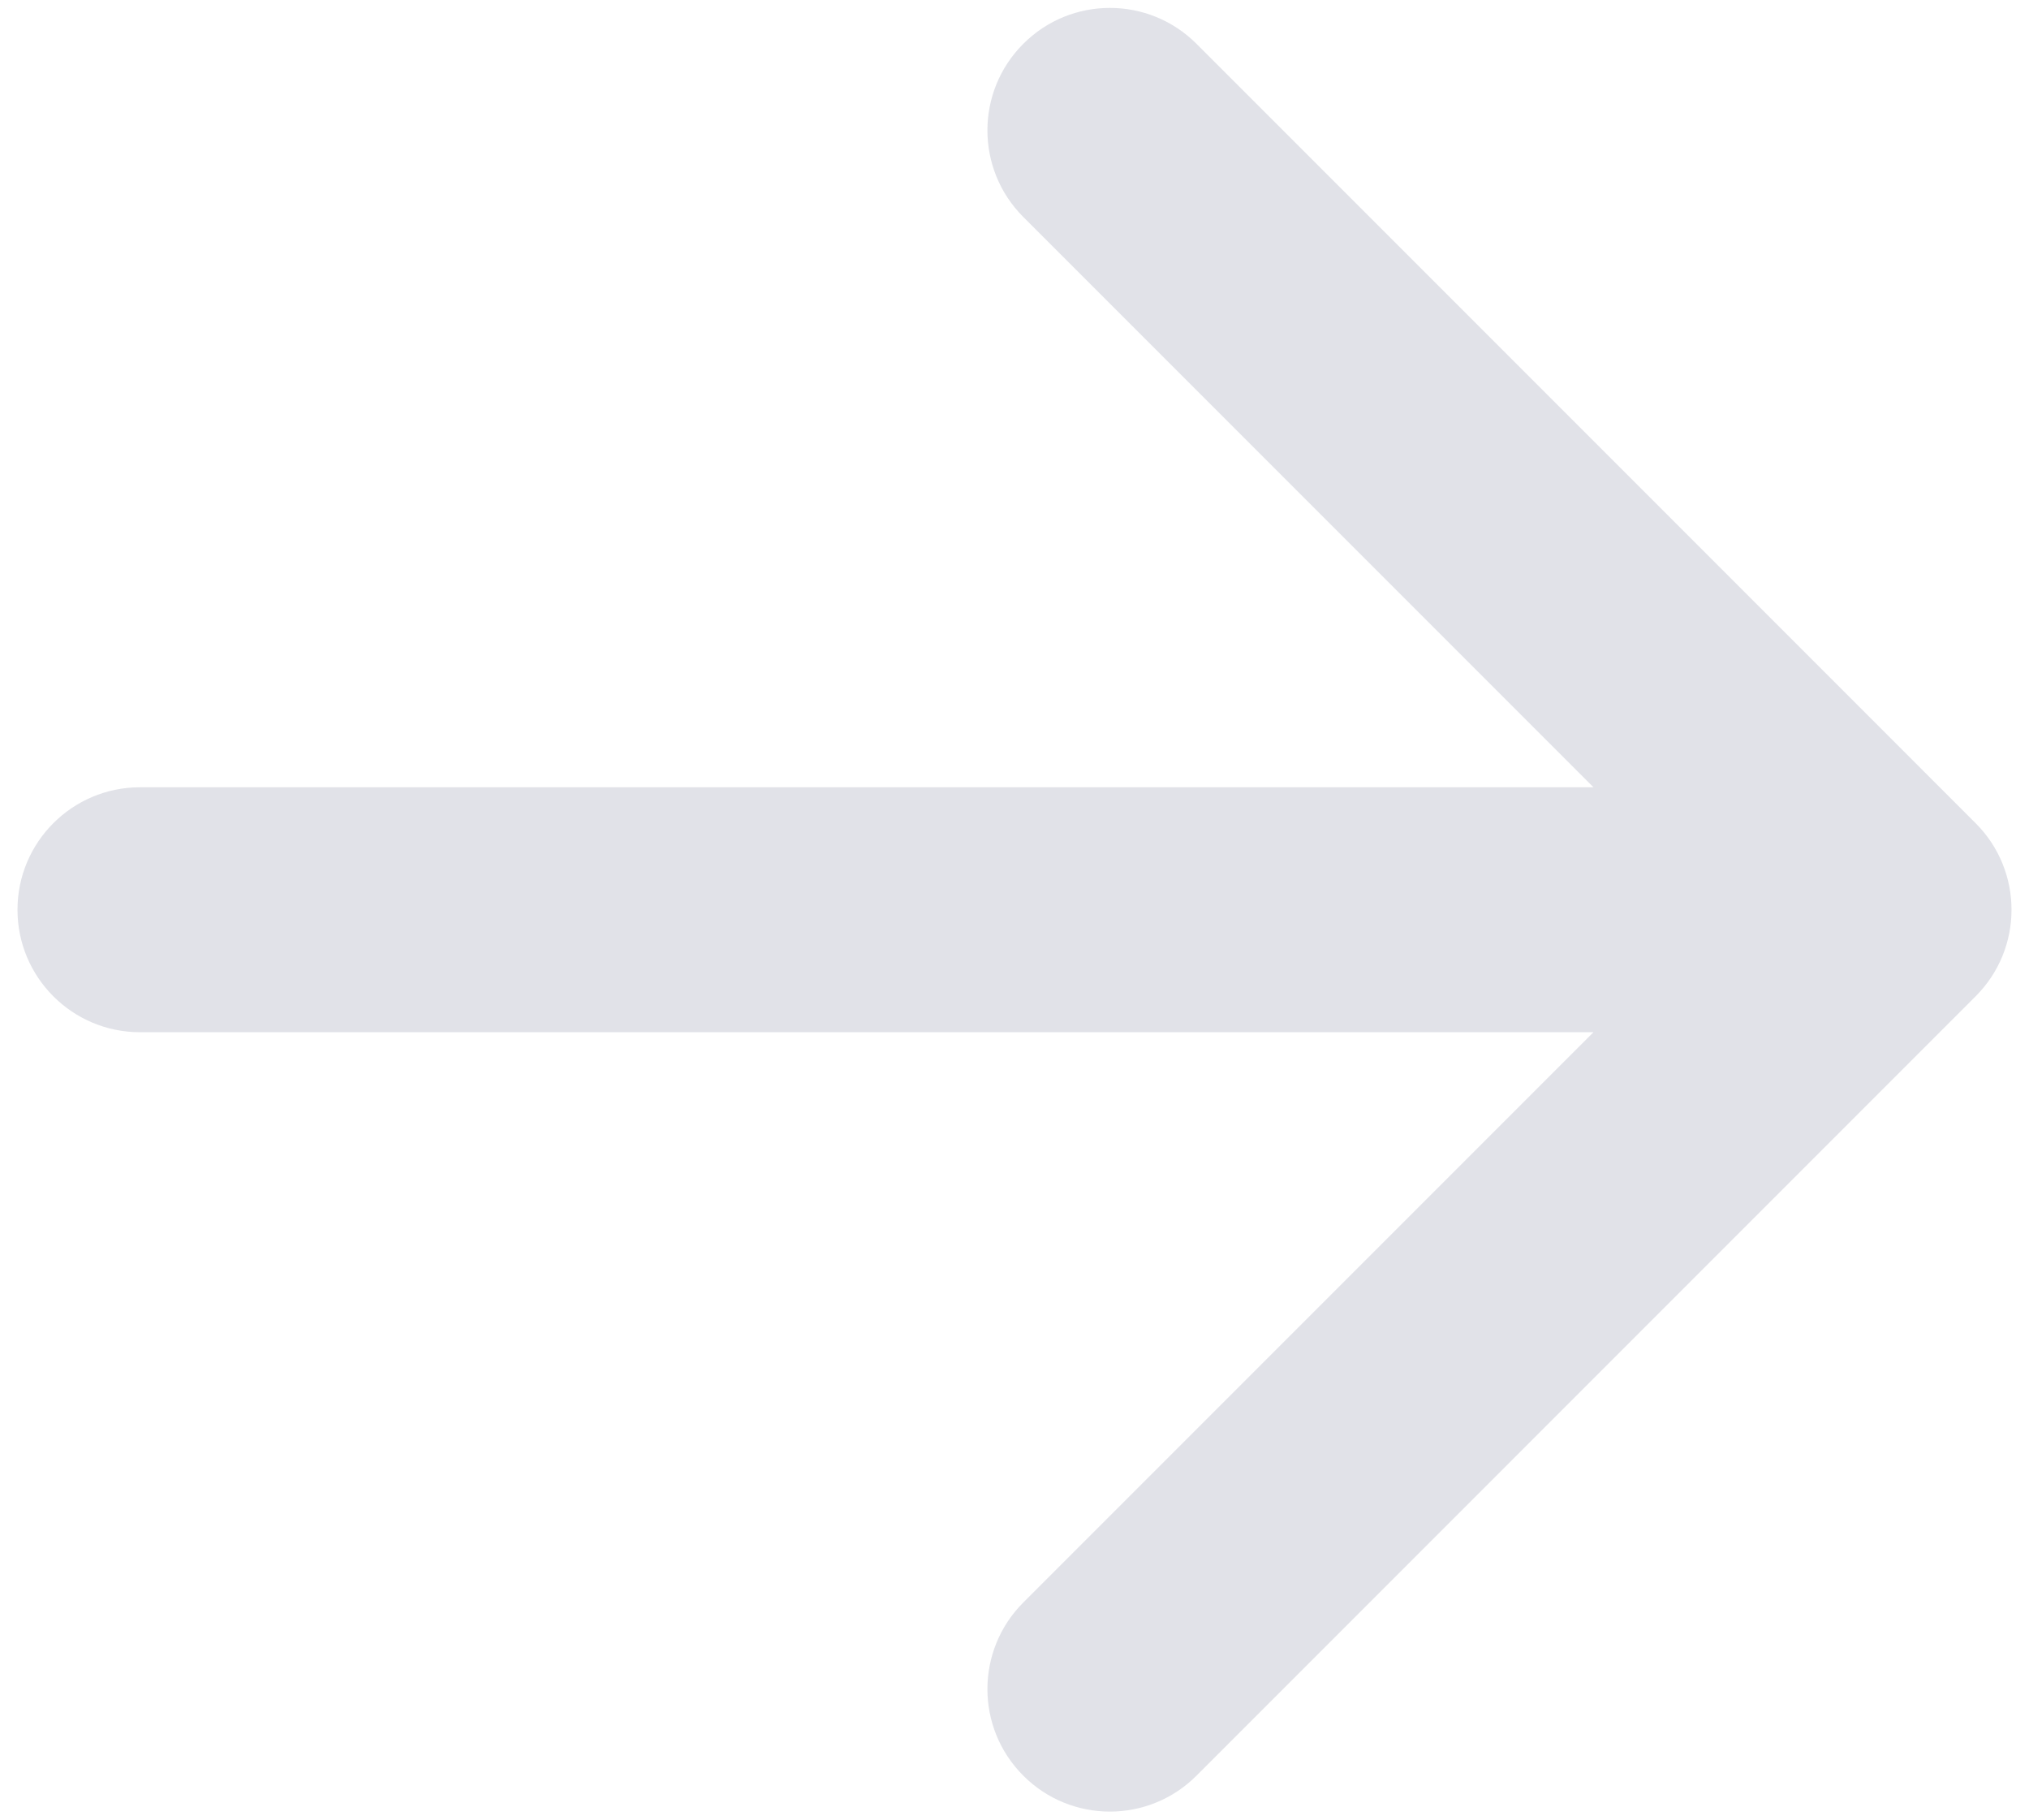
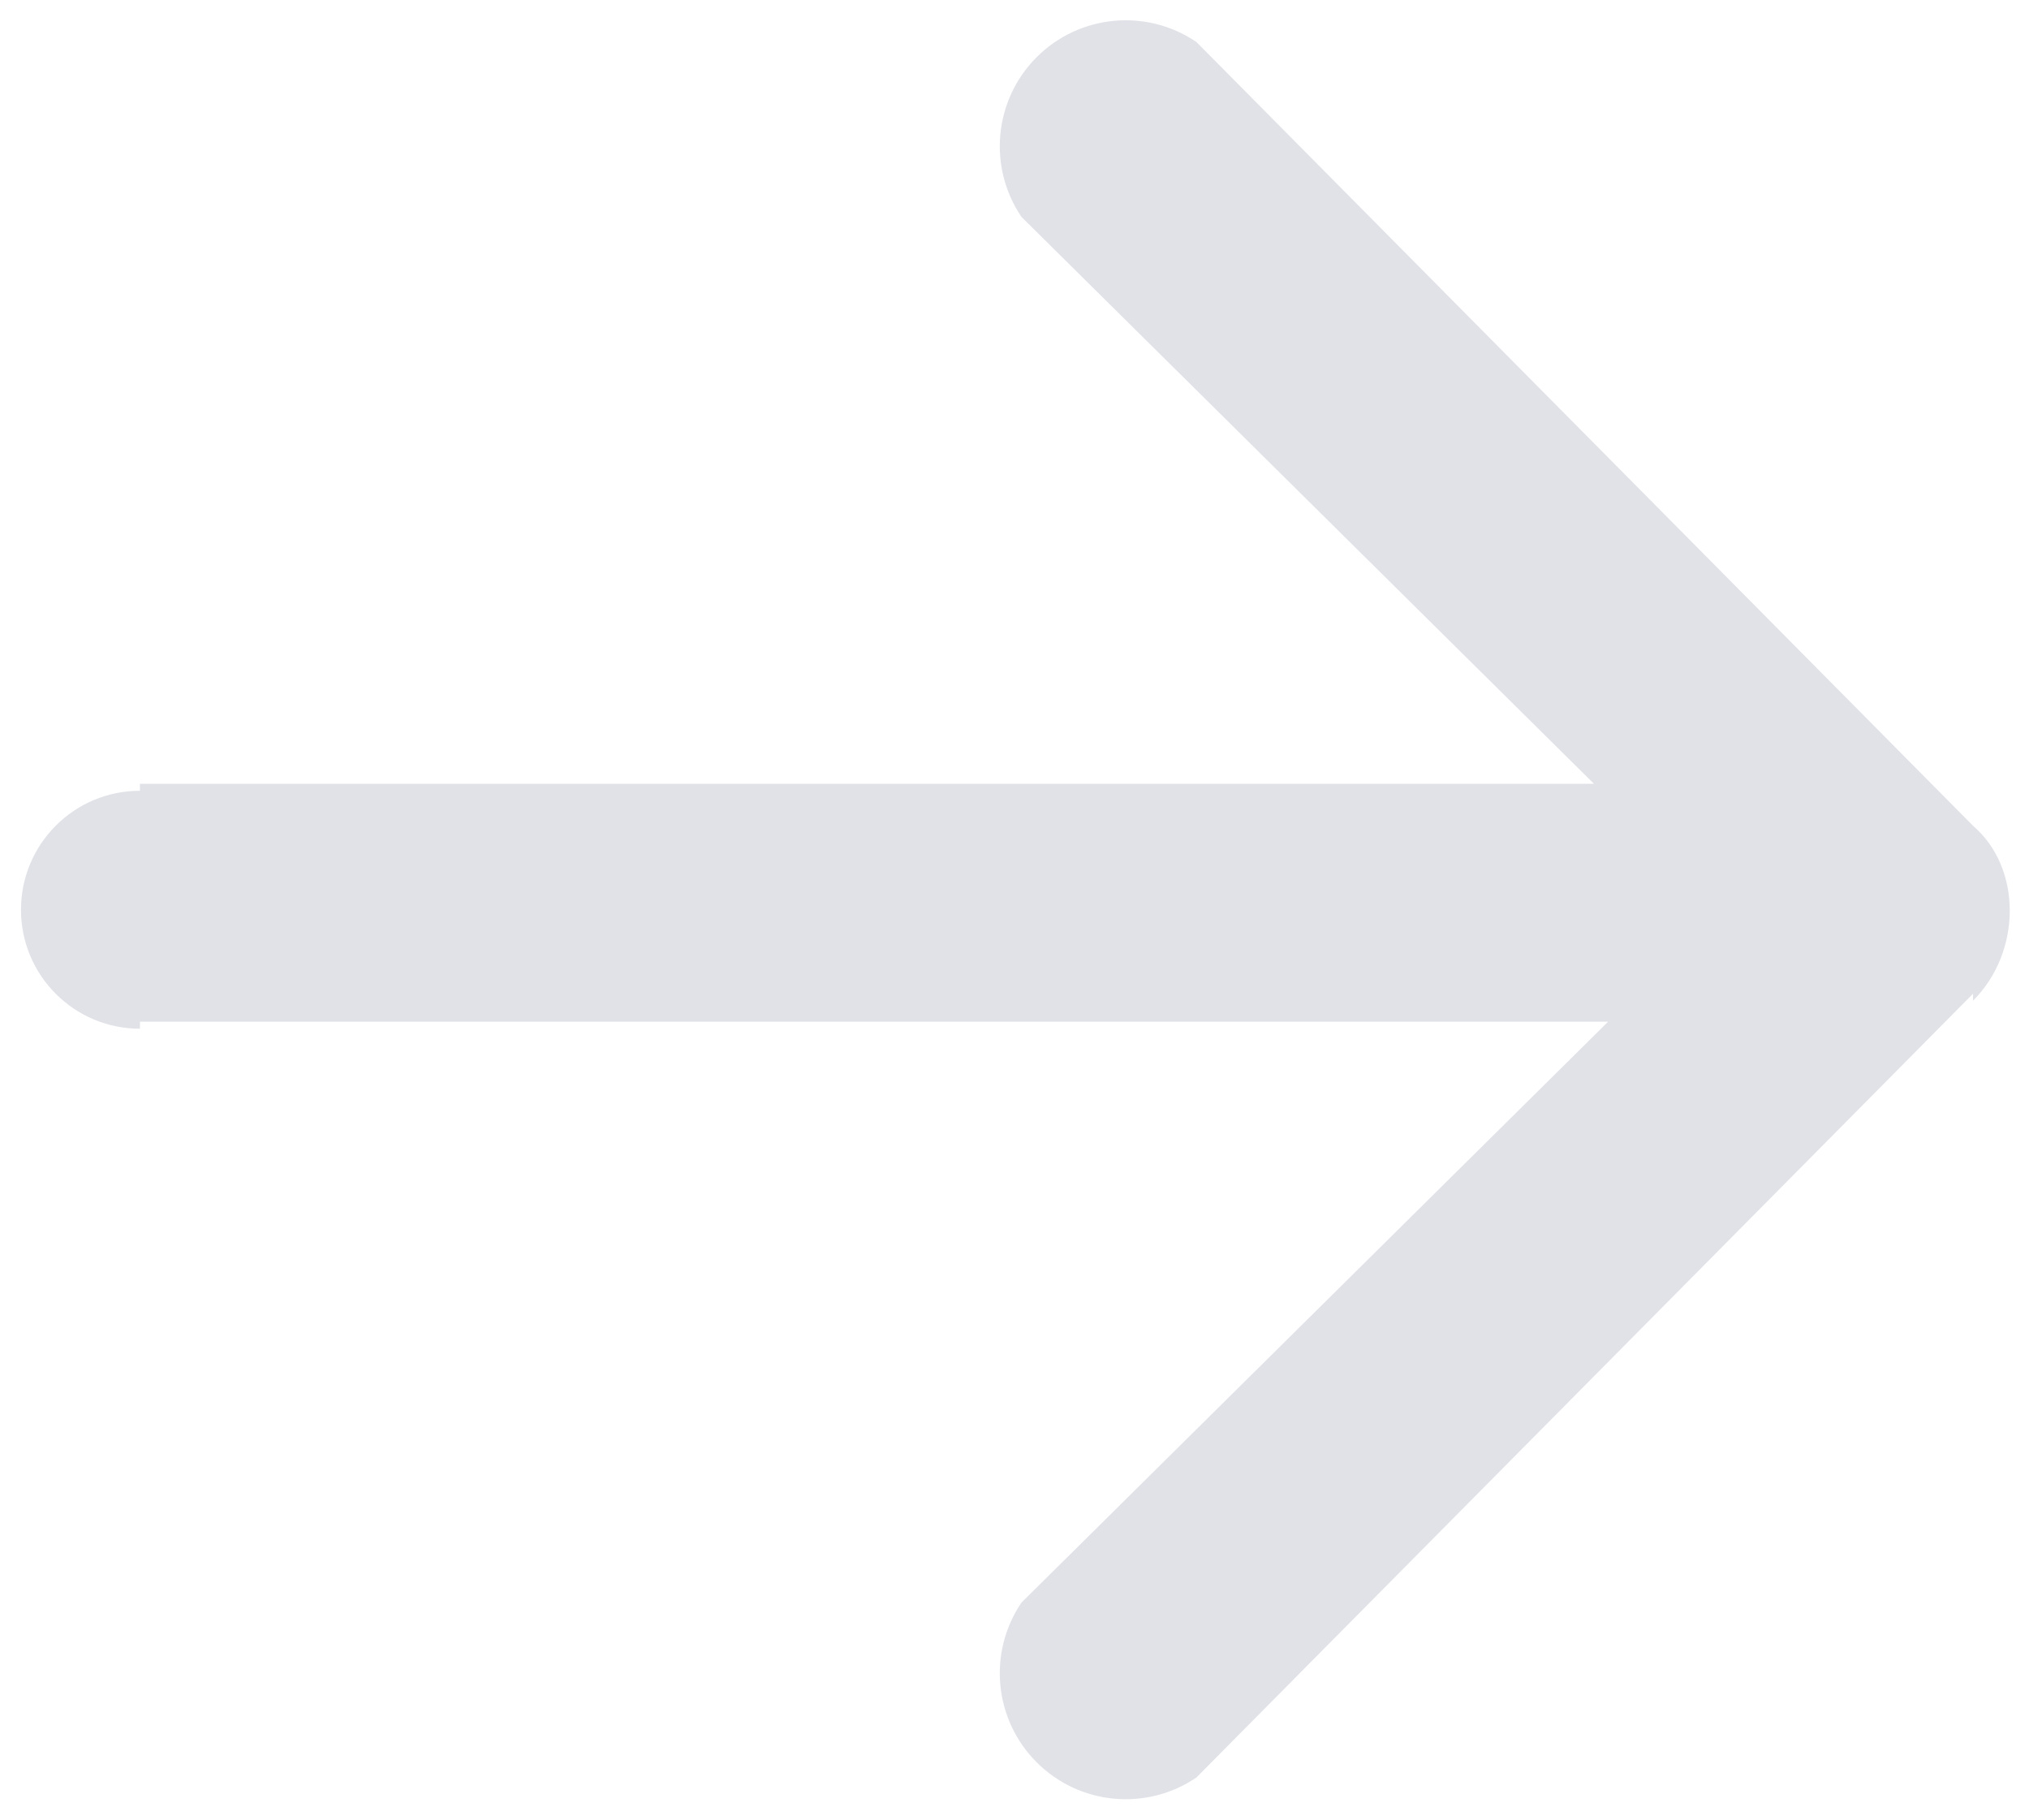
- <svg xmlns="http://www.w3.org/2000/svg" width="29" height="26" viewBox="0 0 29 26" fill="none">
-   <path d="M2 11.25C1.034 11.25 0.25 12.034 0.25 13C0.25 13.966 1.034 14.75 2 14.75V11.25ZM28.237 14.237C28.921 13.554 28.921 12.446 28.237 11.763L17.101 0.626C16.417 -0.058 15.309 -0.058 14.626 0.626C13.942 1.309 13.942 2.417 14.626 3.101L24.525 13L14.626 22.899C13.942 23.583 13.942 24.691 14.626 25.374C15.309 26.058 16.417 26.058 17.101 25.374L28.237 14.237ZM2 14.75H14.5V11.25H2V14.75ZM14.5 14.75H27V11.25H14.5V14.75Z" fill="#E1E2E8" />
+ <svg xmlns="http://www.w3.org/2000/svg" width="29" height="26" fill="none">
+   <path fill="#E1E2E8" d="M2 11.3a1.7 1.7 0 1 0 0 3.4v-3.4Zm26.2 3c.7-.7.7-1.9 0-2.5L17.1.6a1.8 1.8 0 0 0-2.5 2.5l10 9.9-10 9.9a1.8 1.8 0 0 0 2.5 2.5l11.1-11.2ZM2 14.6h12.5v-3.4H2v3.4Zm12.5 0H27v-3.4H14.5v3.4Z" />
</svg>
